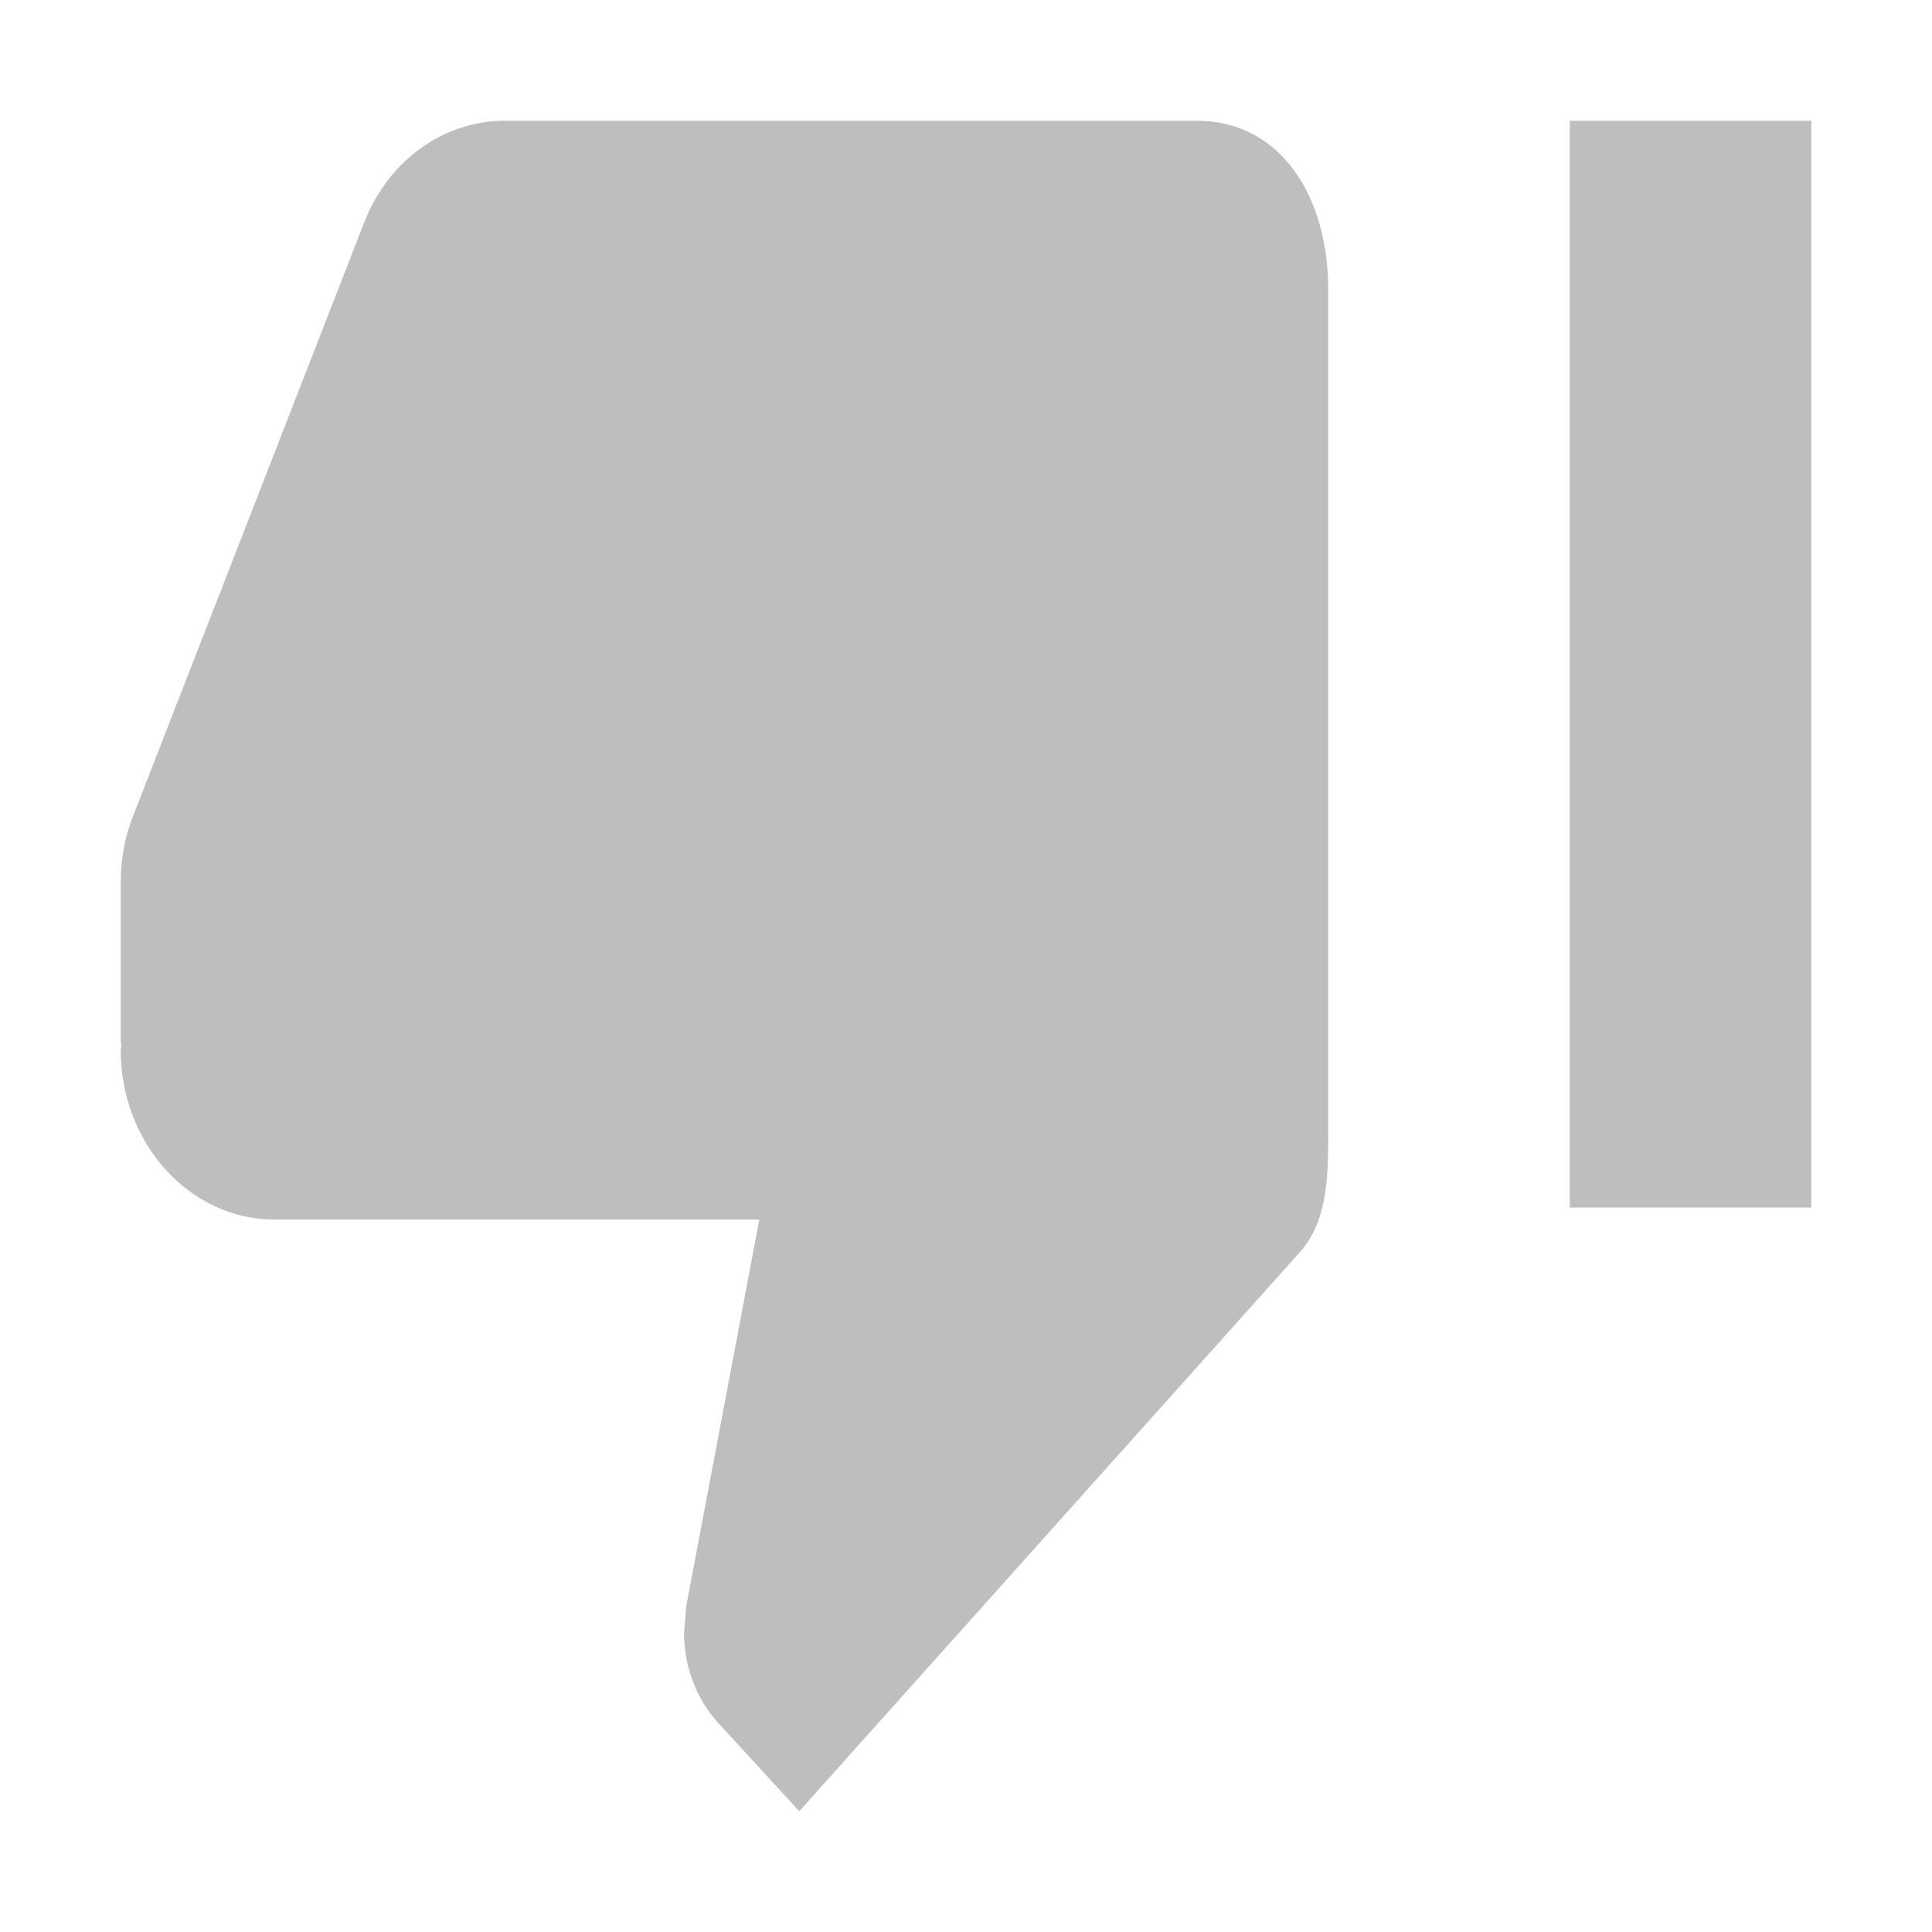
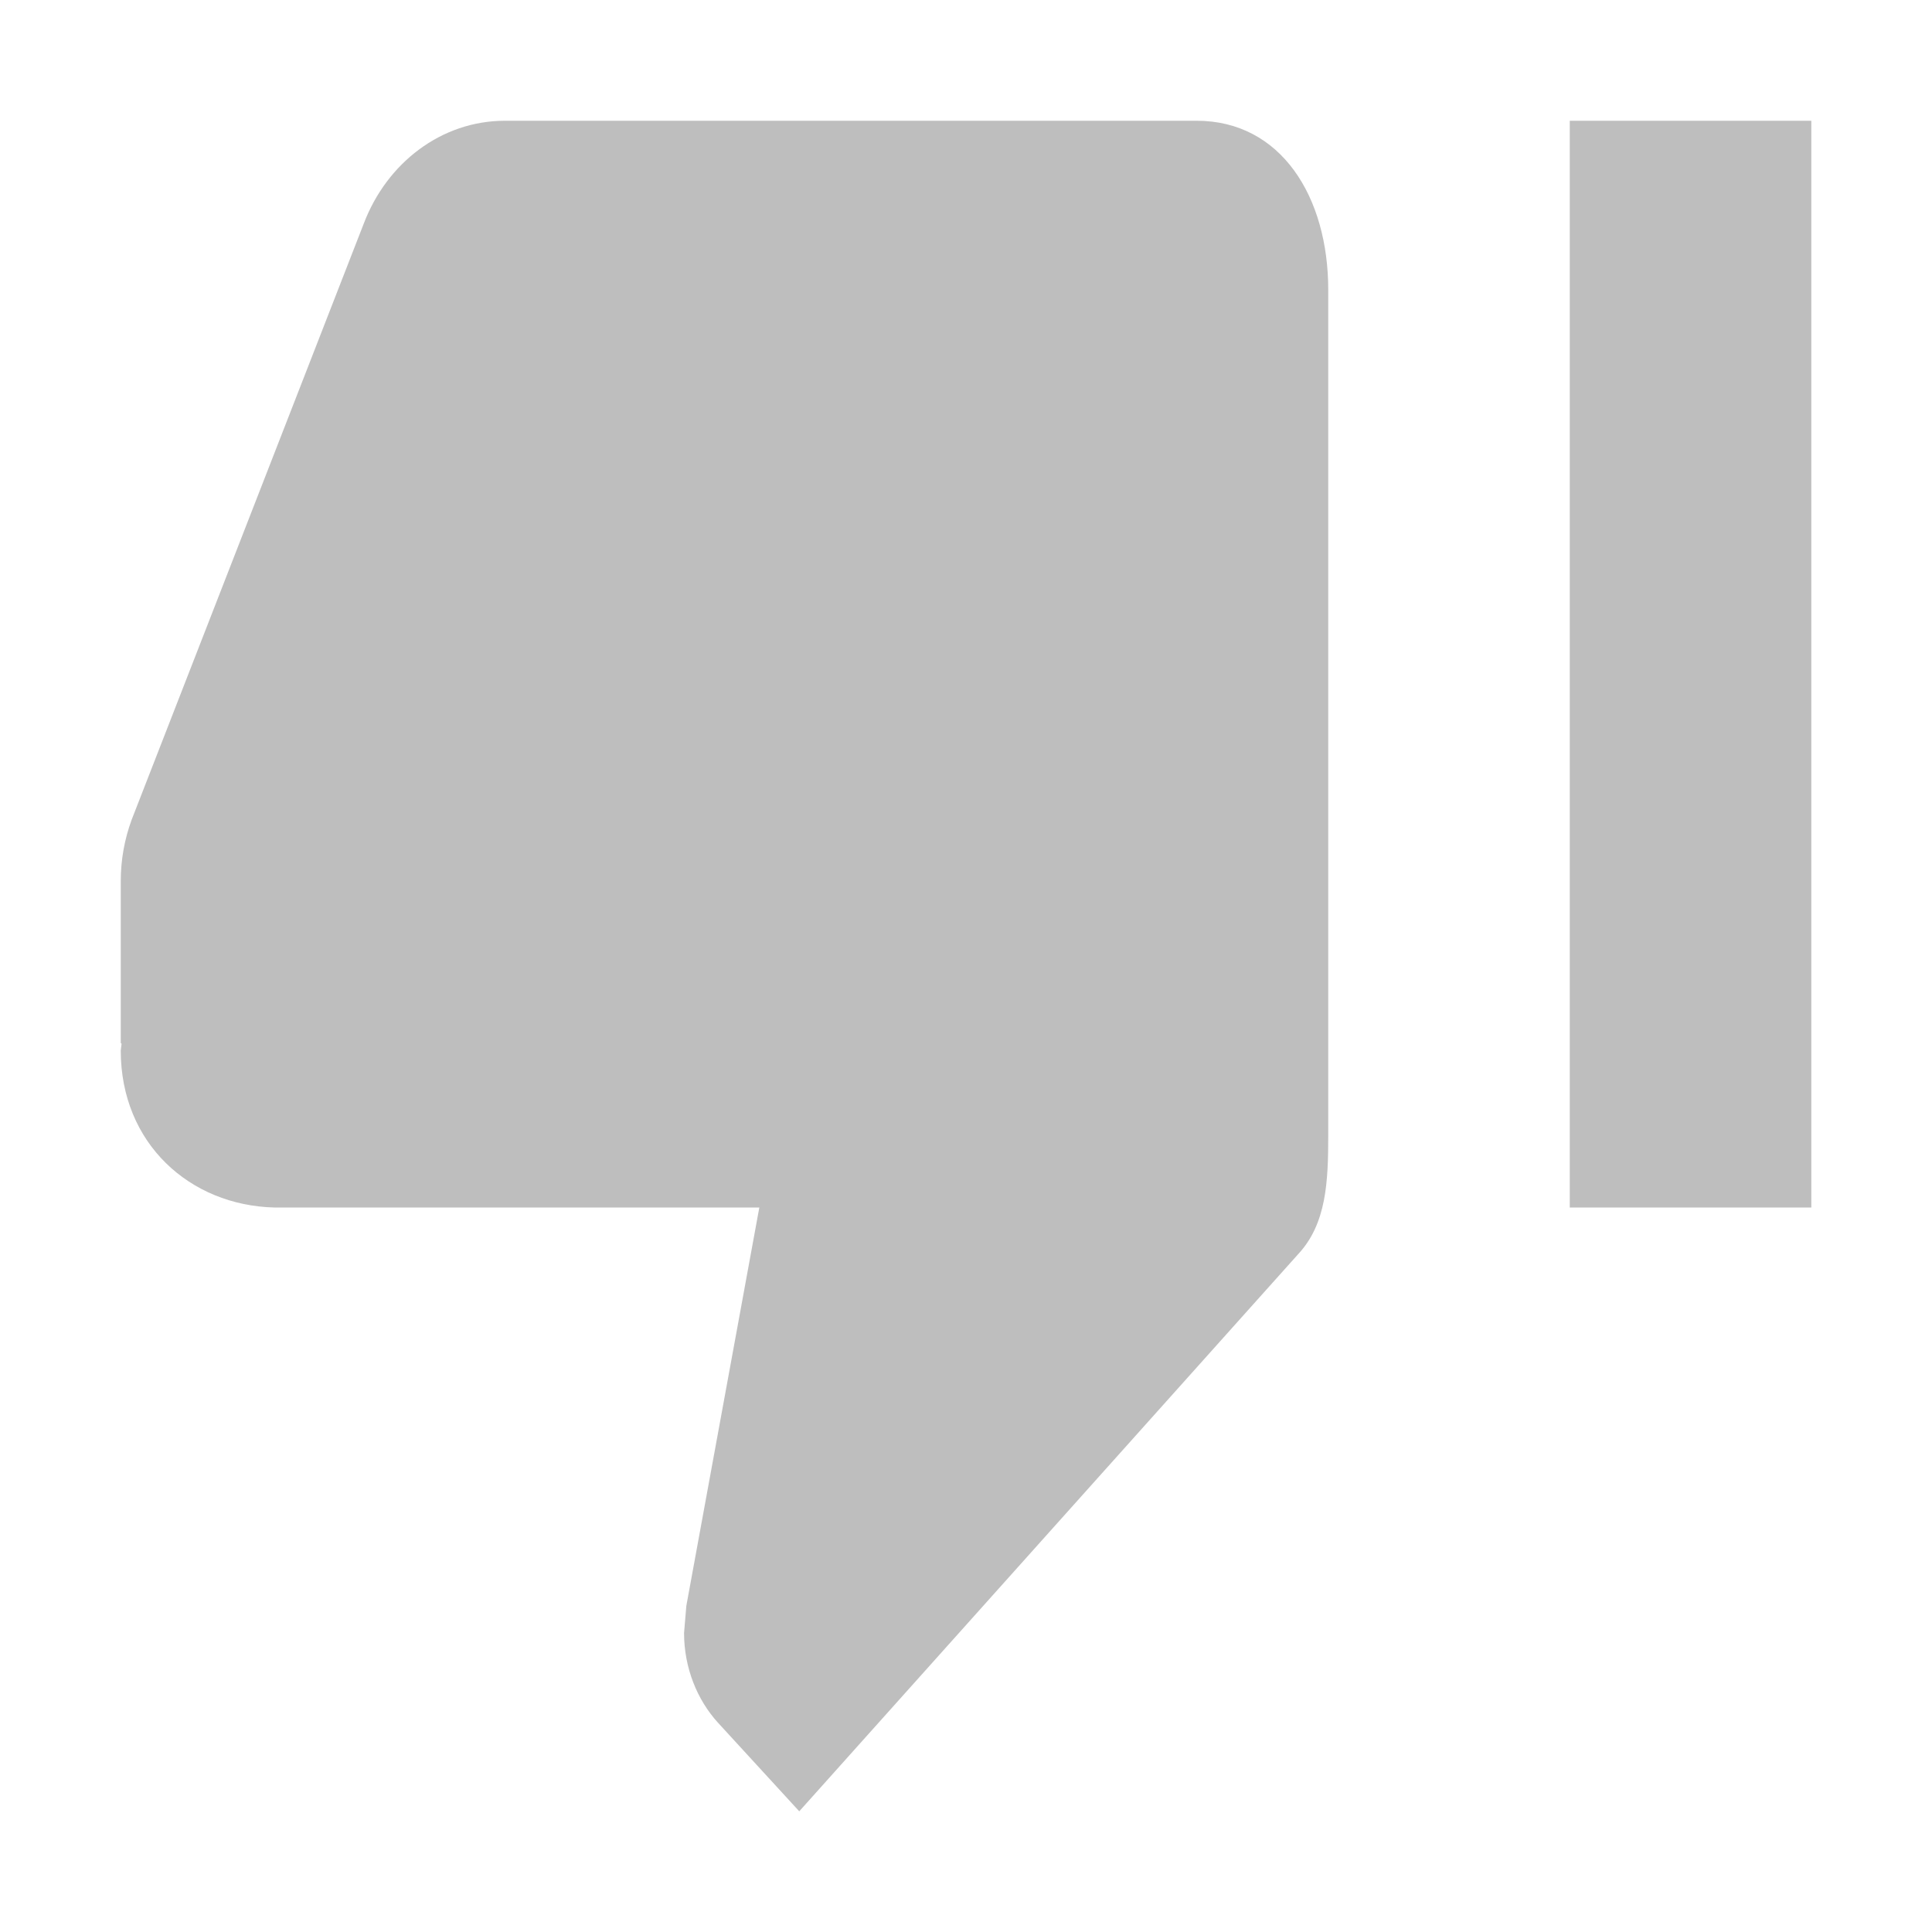
<svg xmlns="http://www.w3.org/2000/svg" height="16" viewBox="0 0 21.333 21.333" width="16" version="1.1" id="svg6" style="fill:#000000">
  <defs id="defs10" />
  <g id="g4261" transform="rotate(-180,10.66667,10.66667)">
    <rect y="9.382324e-07" x="8.8817842e-16" height="21.333" width="21.333" id="rect4257" style="opacity:1;fill:none;fill-opacity:1;stroke:none;stroke-width:1.802;stroke-linecap:square;stroke-linejoin:miter;stroke-miterlimit:4;stroke-dasharray:none;stroke-opacity:1;paint-order:stroke fill markers" />
-     <path style="fill:#bebebe;fill-opacity:1;stroke-width:0.89" id="path4" d="M 1.333,20 H 4 V 8 H 1.333 Z M 20,9.733 C 20,8.707 19.236,7.867 18.303,7.867 h -5.354 l 0.806,-4.265 0.025,-0.299 c 0,-0.383 -0.144,-0.737 -0.373,-0.989 l -0.899,-0.98 -5.508,6.151 c -0.314,0.336 -0.333,0.803 -0.333,1.316 V 18.133 C 6.667,19.16 7.188,20 8.121,20 h 7.636 c 0.704,0 1.307,-0.467 1.561,-1.139 l 2.562,-6.58 C 19.958,12.067 20,11.843 20,11.6 V 9.817 l -0.009,-0.009 z" />
+     <path style="fill:#bebebe;fill-opacity:1;stroke-width:0.89" id="path4" d="m 1.333,20 h 2.667 l 0,-12 -2.667,0 z M 20,9.733 C 20,8.707 19.236,8.023 18.303,8 l -5.354,0 0.806,-4.399 0.025,-0.299 c 0,-0.383 -0.144,-0.737 -0.373,-0.989 l -0.899,-0.98 -5.508,6.151 c -0.314,0.336 -0.333,0.803 -0.333,1.316 l 0,9.333 C 6.667,19.16 7.188,20 8.121,20 l 7.636,0 c 0.704,0 1.307,-0.467 1.561,-1.139 l 2.562,-6.58 C 19.958,12.067 20,11.843 20,11.6 V 9.817 l -0.009,-0.009 z" />
  </g>
</svg>
